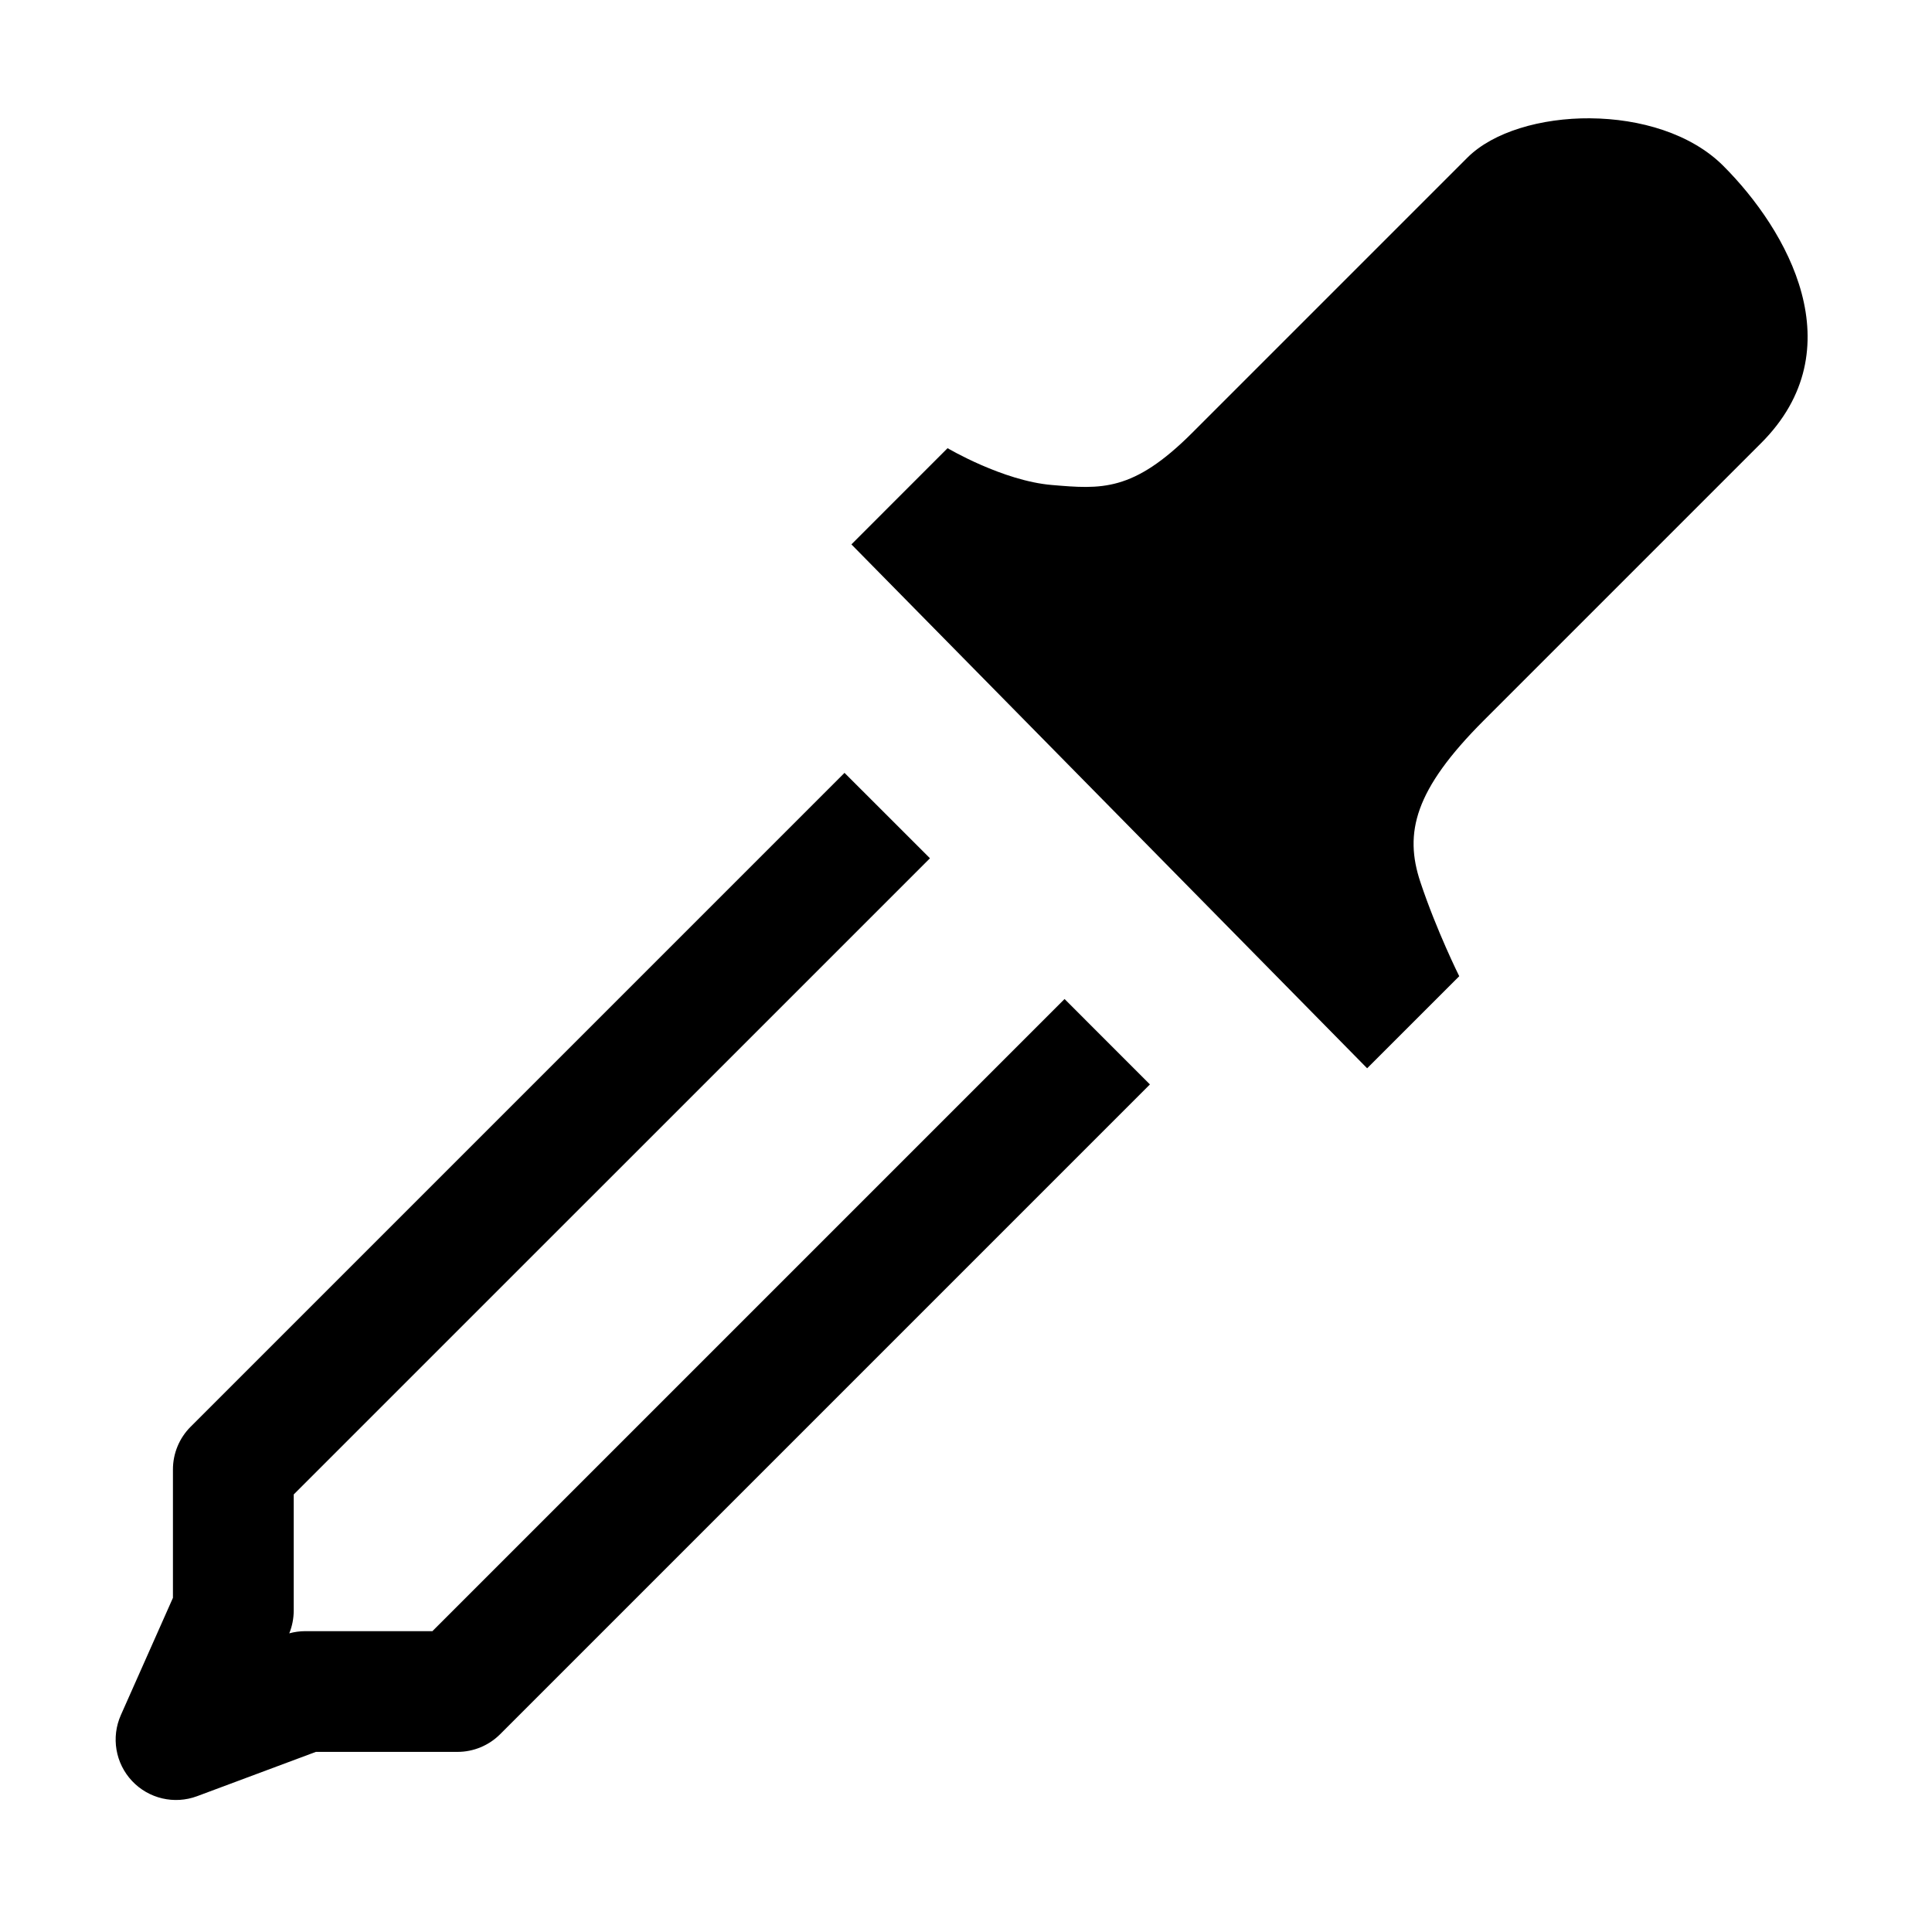
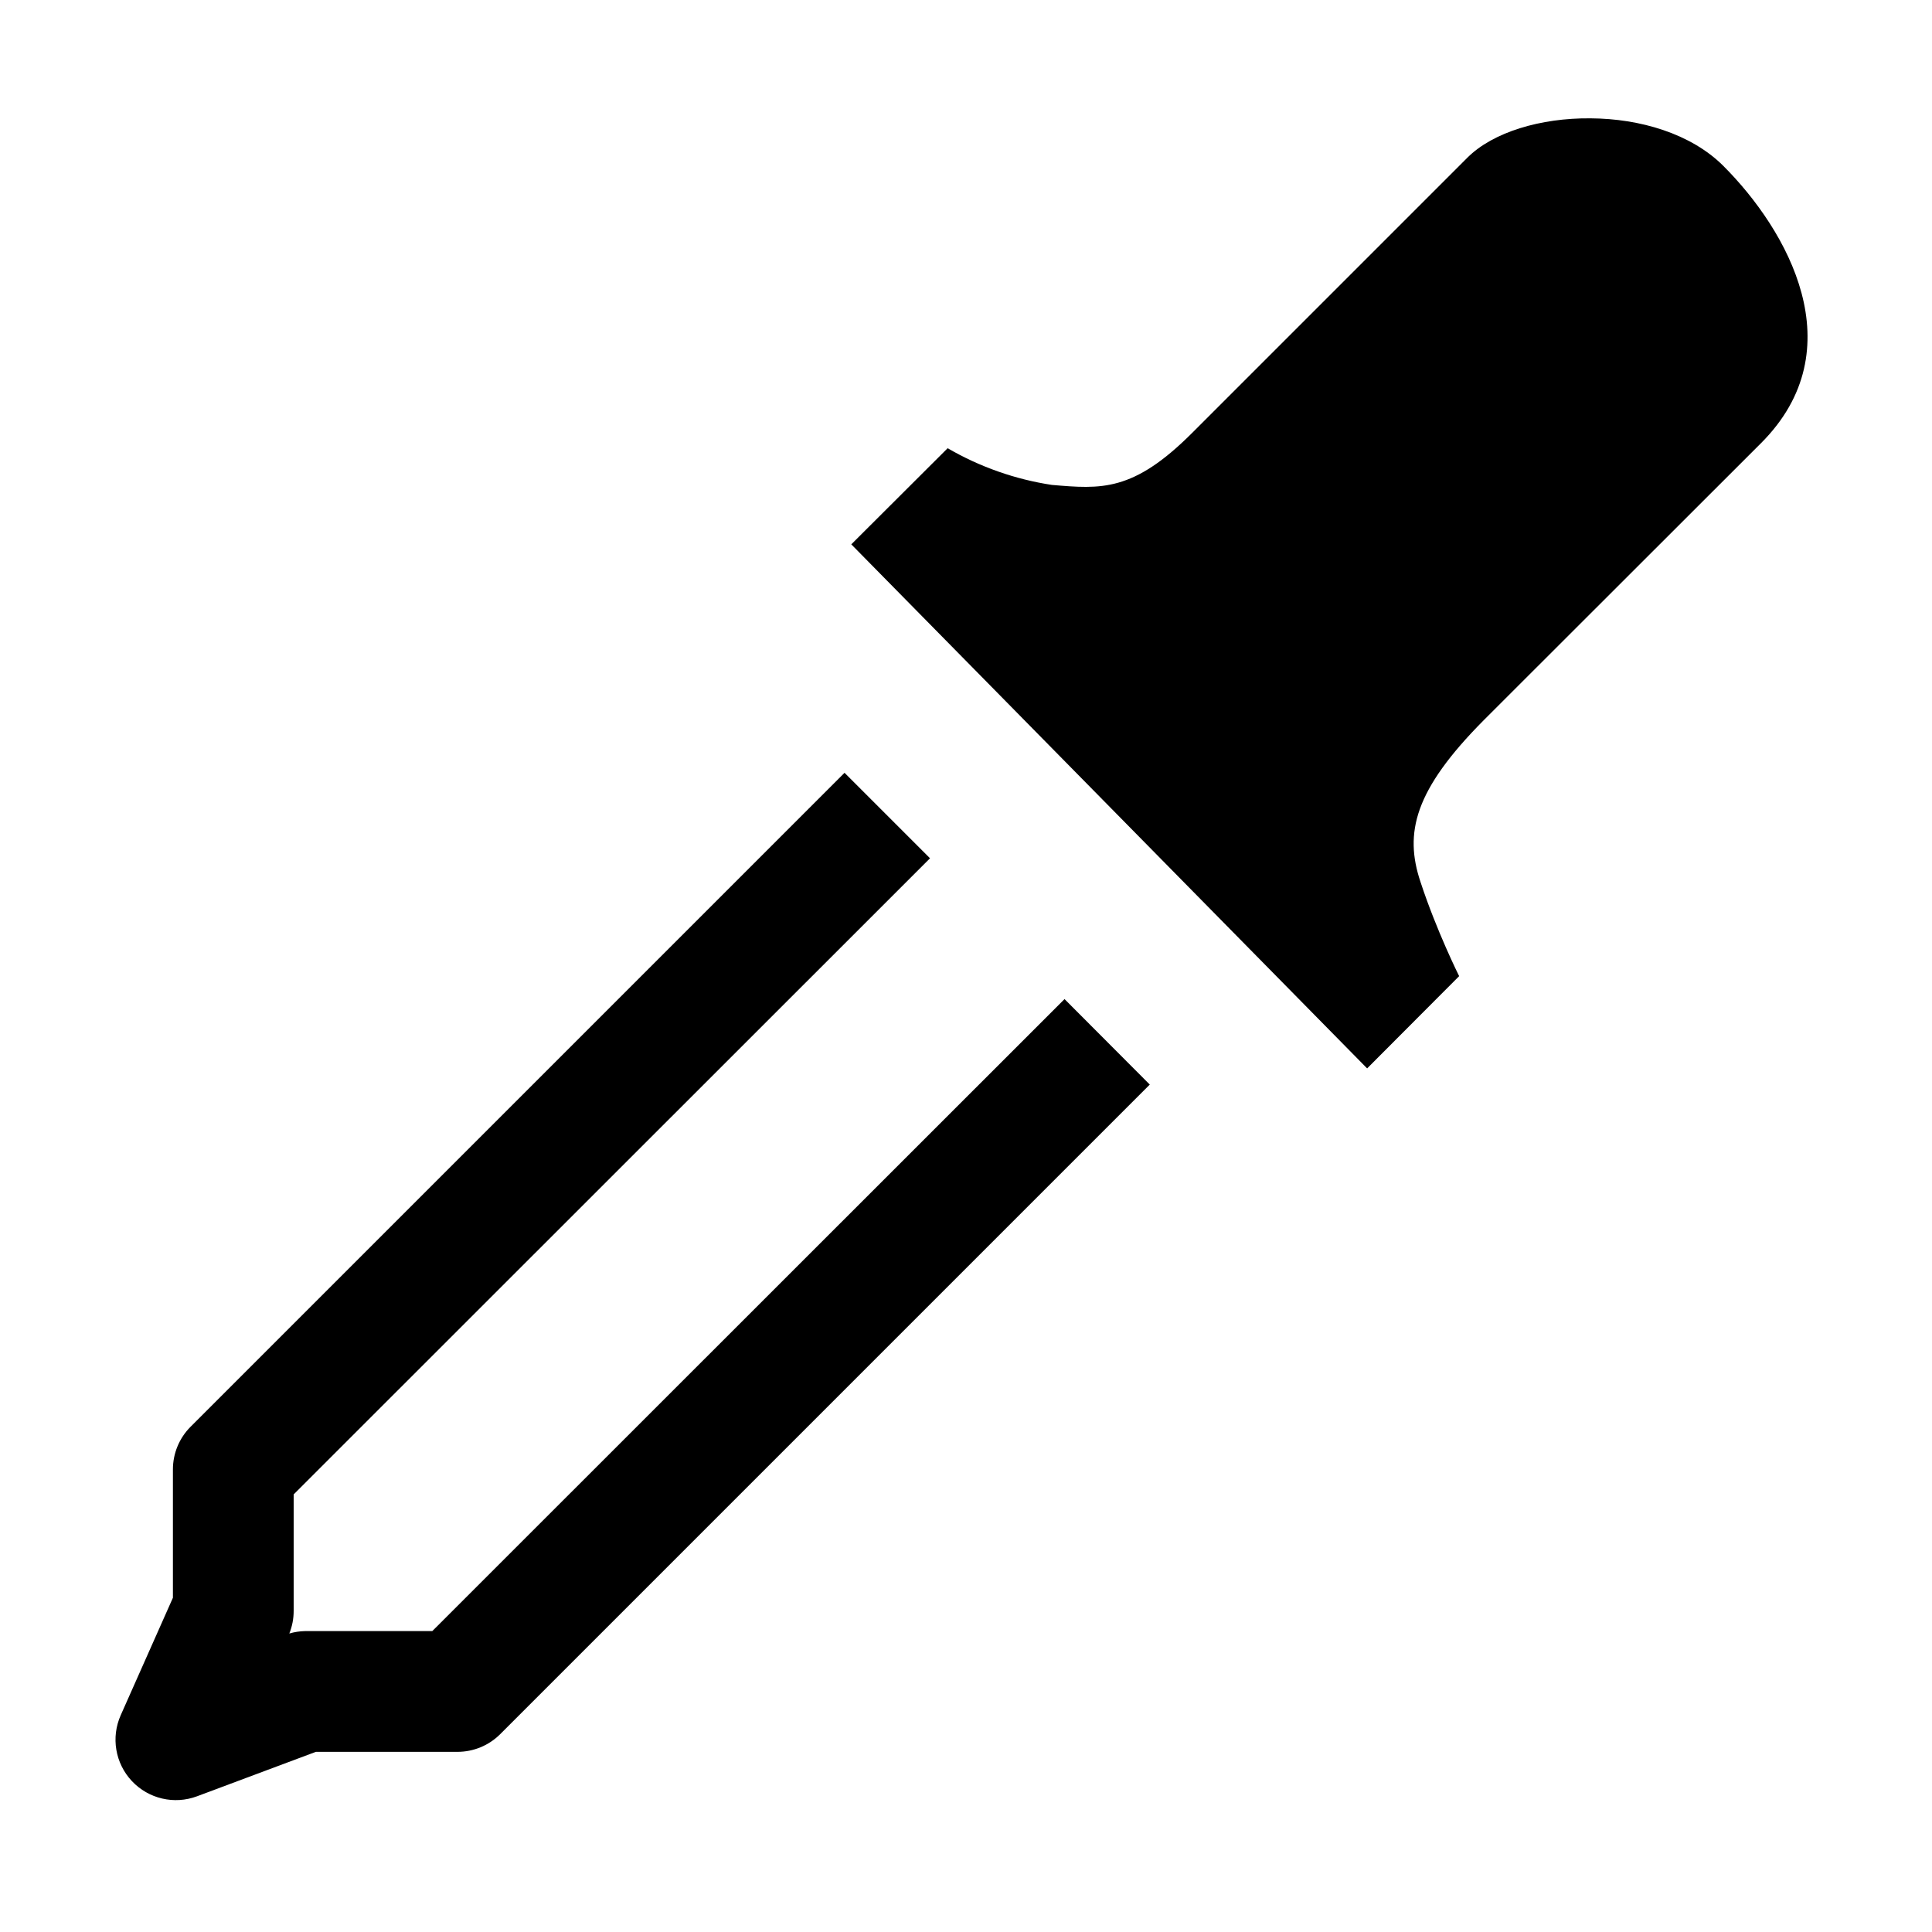
- <svg xmlns="http://www.w3.org/2000/svg" version="1.1" viewBox="0 0 80 80">
-   <path d="m65.854 4.898c-2.05-0.016-4.03 0.568-5.09 1.627l-11.398 11.398c-2.458 2.458-3.773 2.33-5.807 2.16-2.034-0.169-4.322-1.525-4.322-1.525l-3.982 3.984 21.355 21.693 3.814-3.812s-0.931-1.865-1.609-3.898c-0.678-2.034-0.254-3.814 2.627-6.695l11.482-11.482c3.898-3.898 1.101-8.813-1.568-11.482-1.335-1.335-3.452-1.951-5.502-1.967zm-30.885 27.105-27.076 27.076a2.5 2.5 0 0 0-0.732 1.768v5.316l-2.156 4.854a2.5 2.5 0 0 0 3.158 3.359l4.916-1.834h5.863a2.5 2.5 0 0 0 1.768-0.732l26.906-26.906-3.535-3.537-26.176 26.176h-5.277a2.5 2.5 0 0 0-0.65 0.09 2.5 2.5 0 0 0 0.184-0.938v-4.812l26.346-26.344-3.537-3.535z" />
+ <svg xmlns="http://www.w3.org/2000/svg" viewBox="0 0 80 80">
+   <path d="M65.85 4.9c-2.05-.02-4.03.57-5.09 1.63l-11.4 11.4c-2.45 2.45-3.77 2.32-5.8 2.15a12.25 12.25 0 0 1-4.32-1.52l-3.99 3.98 21.36 21.7 3.81-3.82s-.93-1.86-1.6-3.9c-.68-2.03-.26-3.8 2.62-6.7l11.48-11.47c3.9-3.9 1.1-8.82-1.56-11.48-1.34-1.34-3.46-1.96-5.5-1.97zM34.97 32 7.89 59.08a2.5 2.5 0 0 0-.73 1.77v5.31L5 71.02a2.5 2.5 0 0 0 3.16 3.36l4.92-1.84h5.86a2.5 2.5 0 0 0 1.77-.73l26.9-26.9-3.53-3.54L17.9 67.54h-5.27a2.5 2.5 0 0 0-.65.1 2.5 2.5 0 0 0 .18-.94v-4.82l26.35-26.34L34.97 32z" />
</svg>
